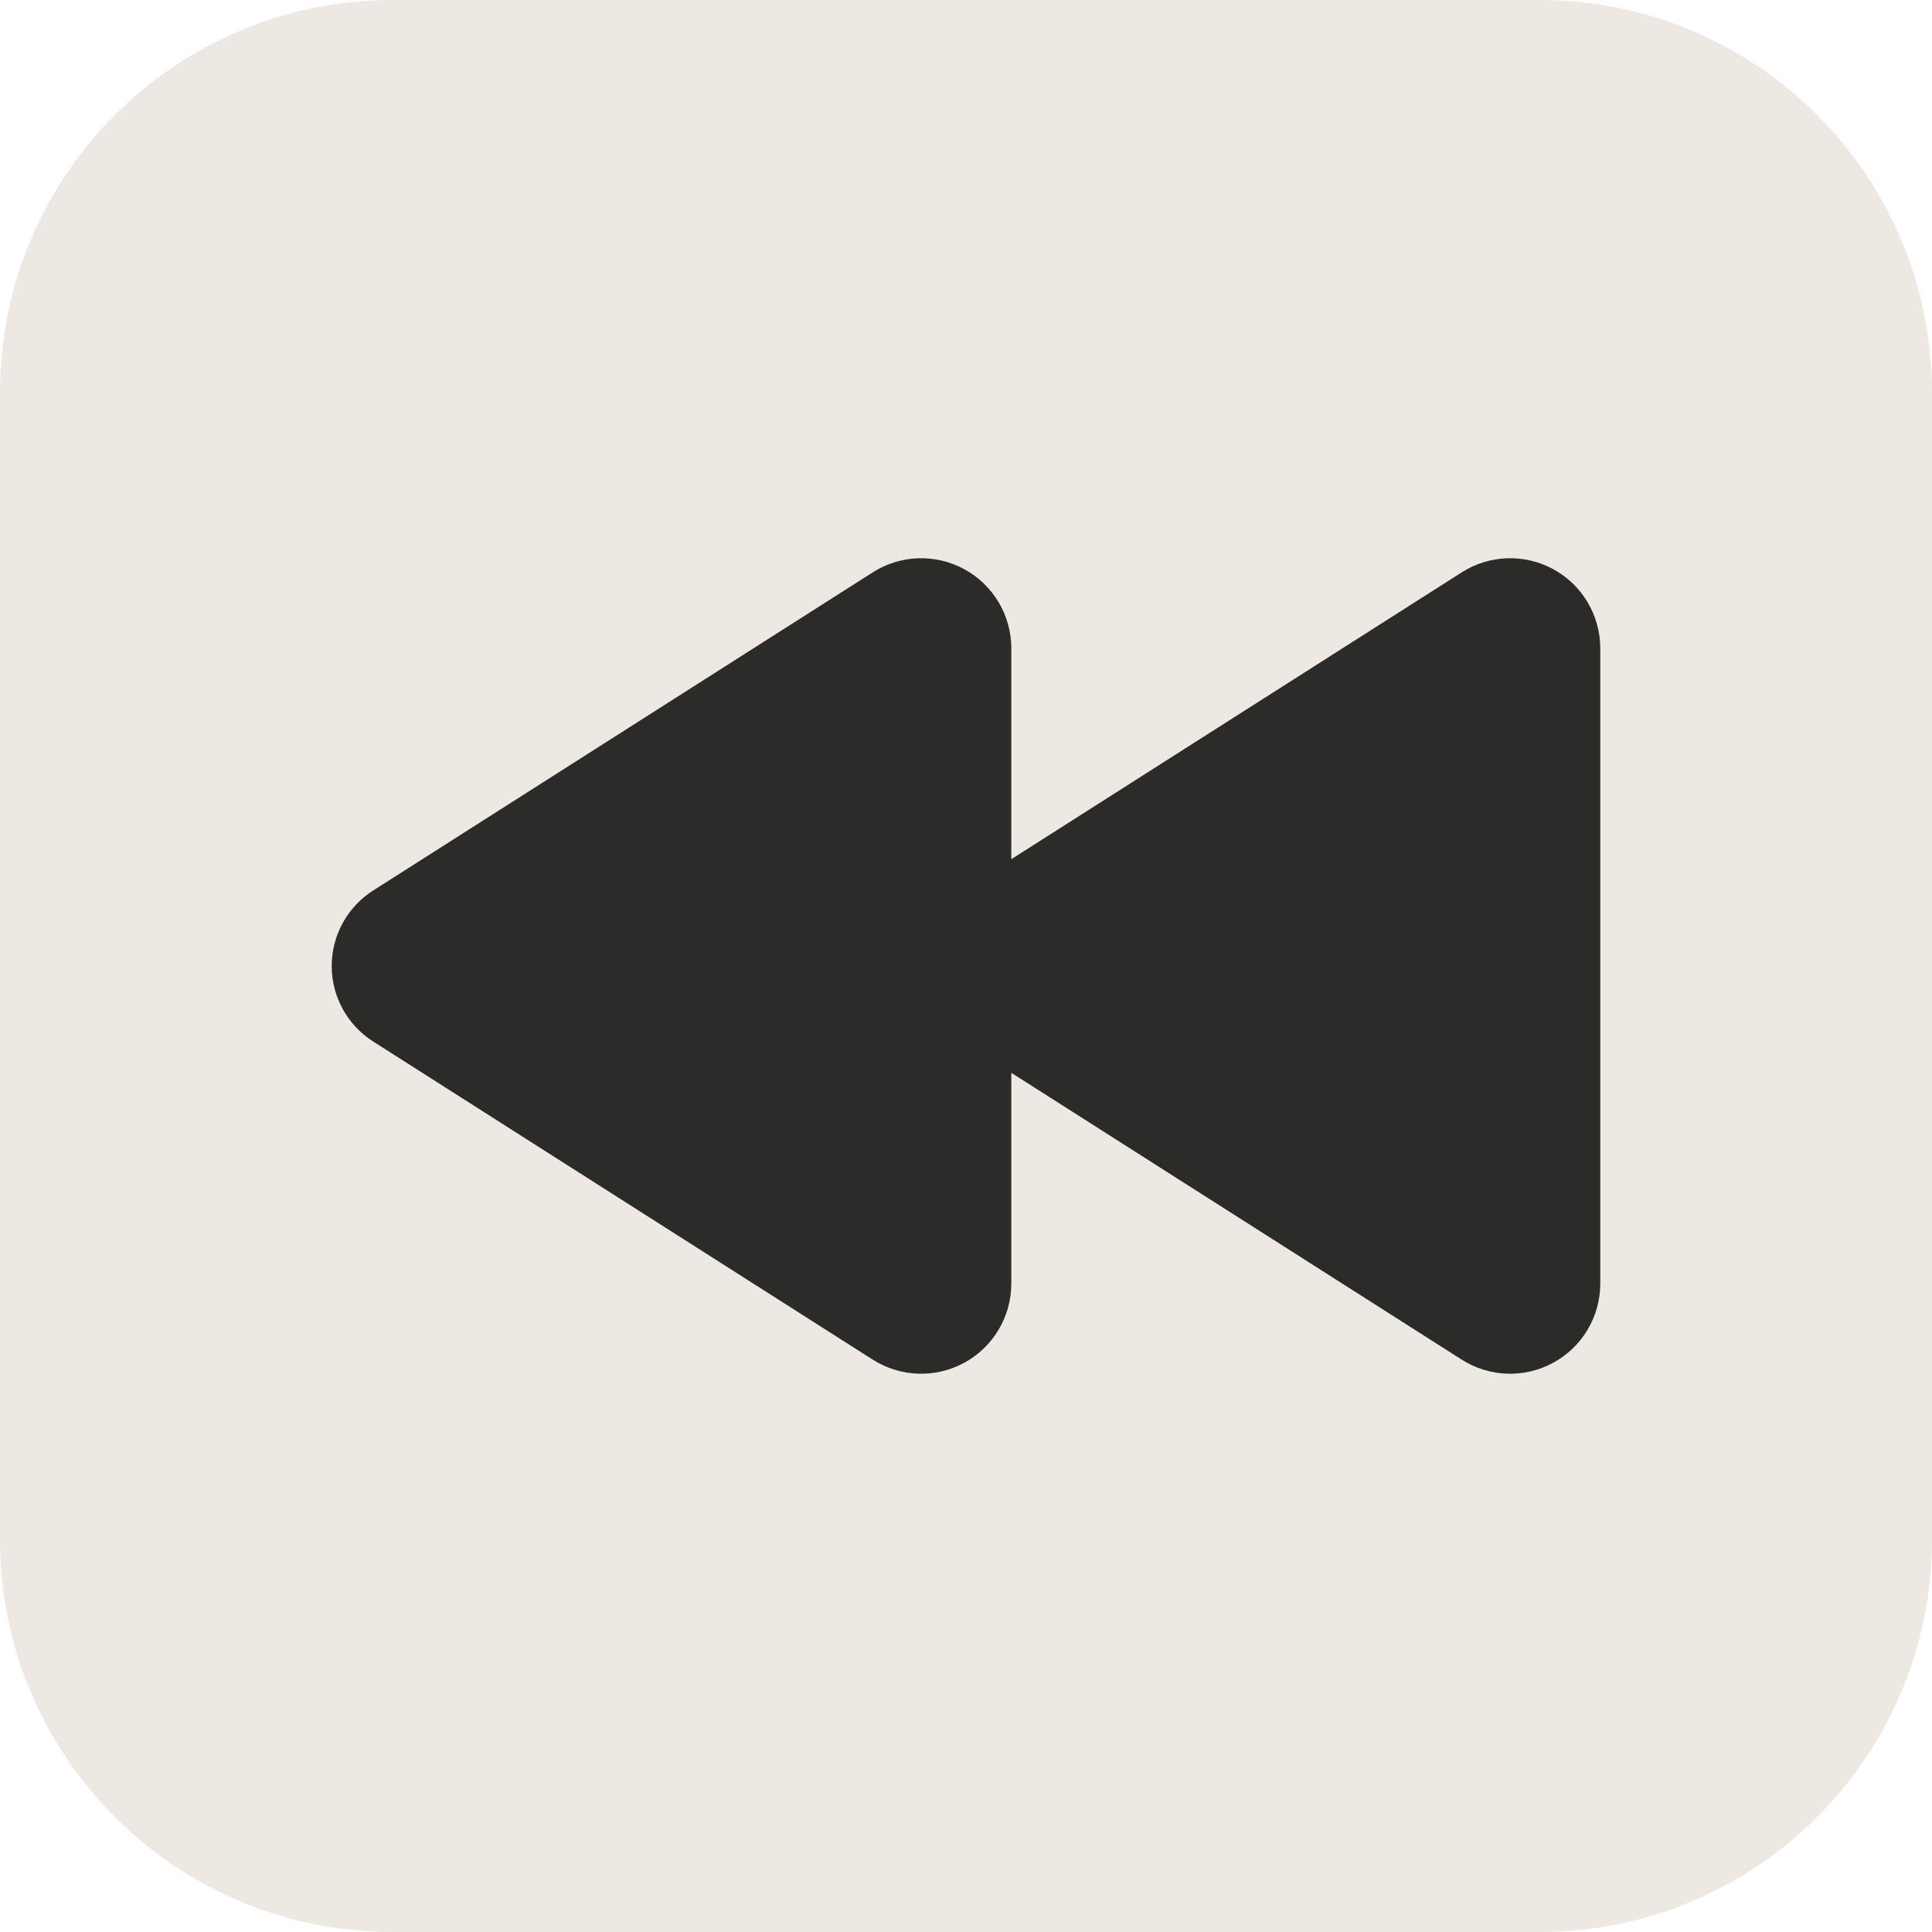
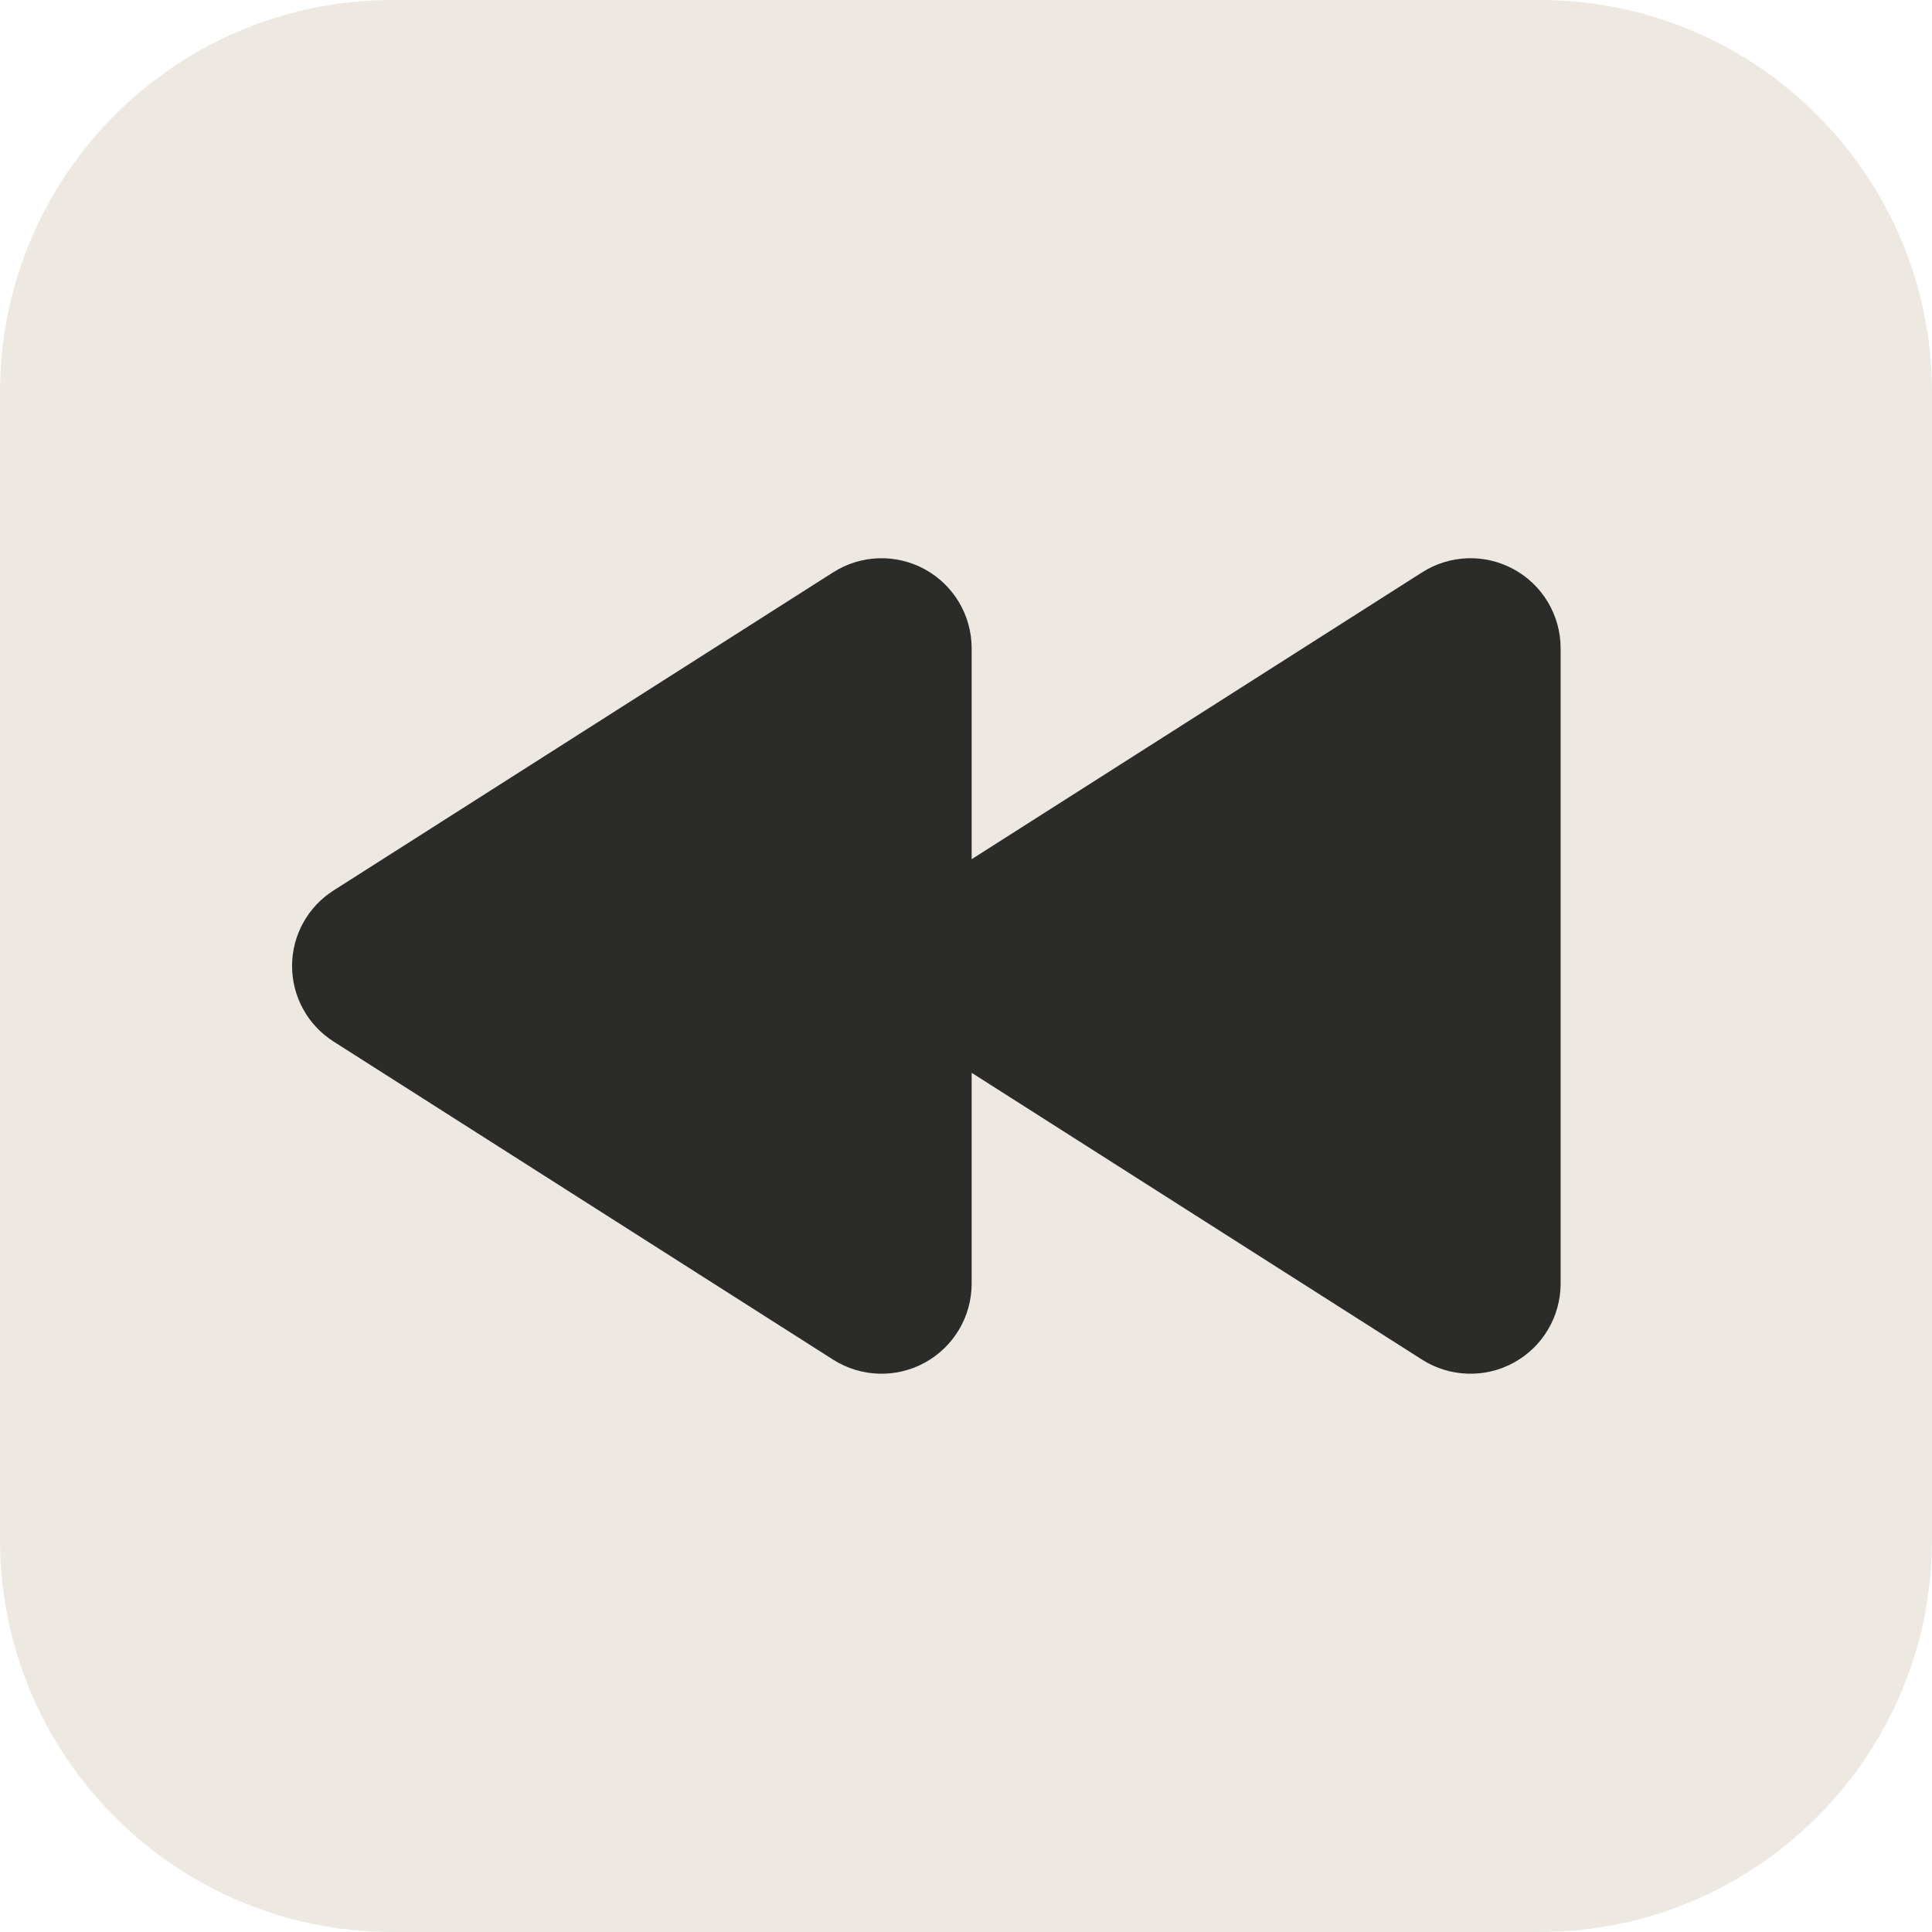
<svg xmlns="http://www.w3.org/2000/svg" viewBox="0 0 32 32" width="32" height="32">
  <rect width="32" height="32" rx="6.5" fill="#ede9e2" />
-   <g fill="#2b2b2a" transform="translate(16 16) scale(0.0938) translate(-120 -128)">
+   <g fill="#2b2b2a" transform="translate(16 16) scale(0.0938) translate(-127 -128)">
    <path d="M232,71.84V184.16a15.92,15.92,0,0,1-24.48,13.34L128,146.86v37.3a15.92,15.92,0,0,1-24.48,13.34L15.33,141.34a15.8,15.8,0,0,1,0-26.68L103.52,58.5A15.91,15.91,0,0,1,128,71.84v37.3L207.52,58.5A15.91,15.91,0,0,1,232,71.84Z" />
  </g>
</svg>
